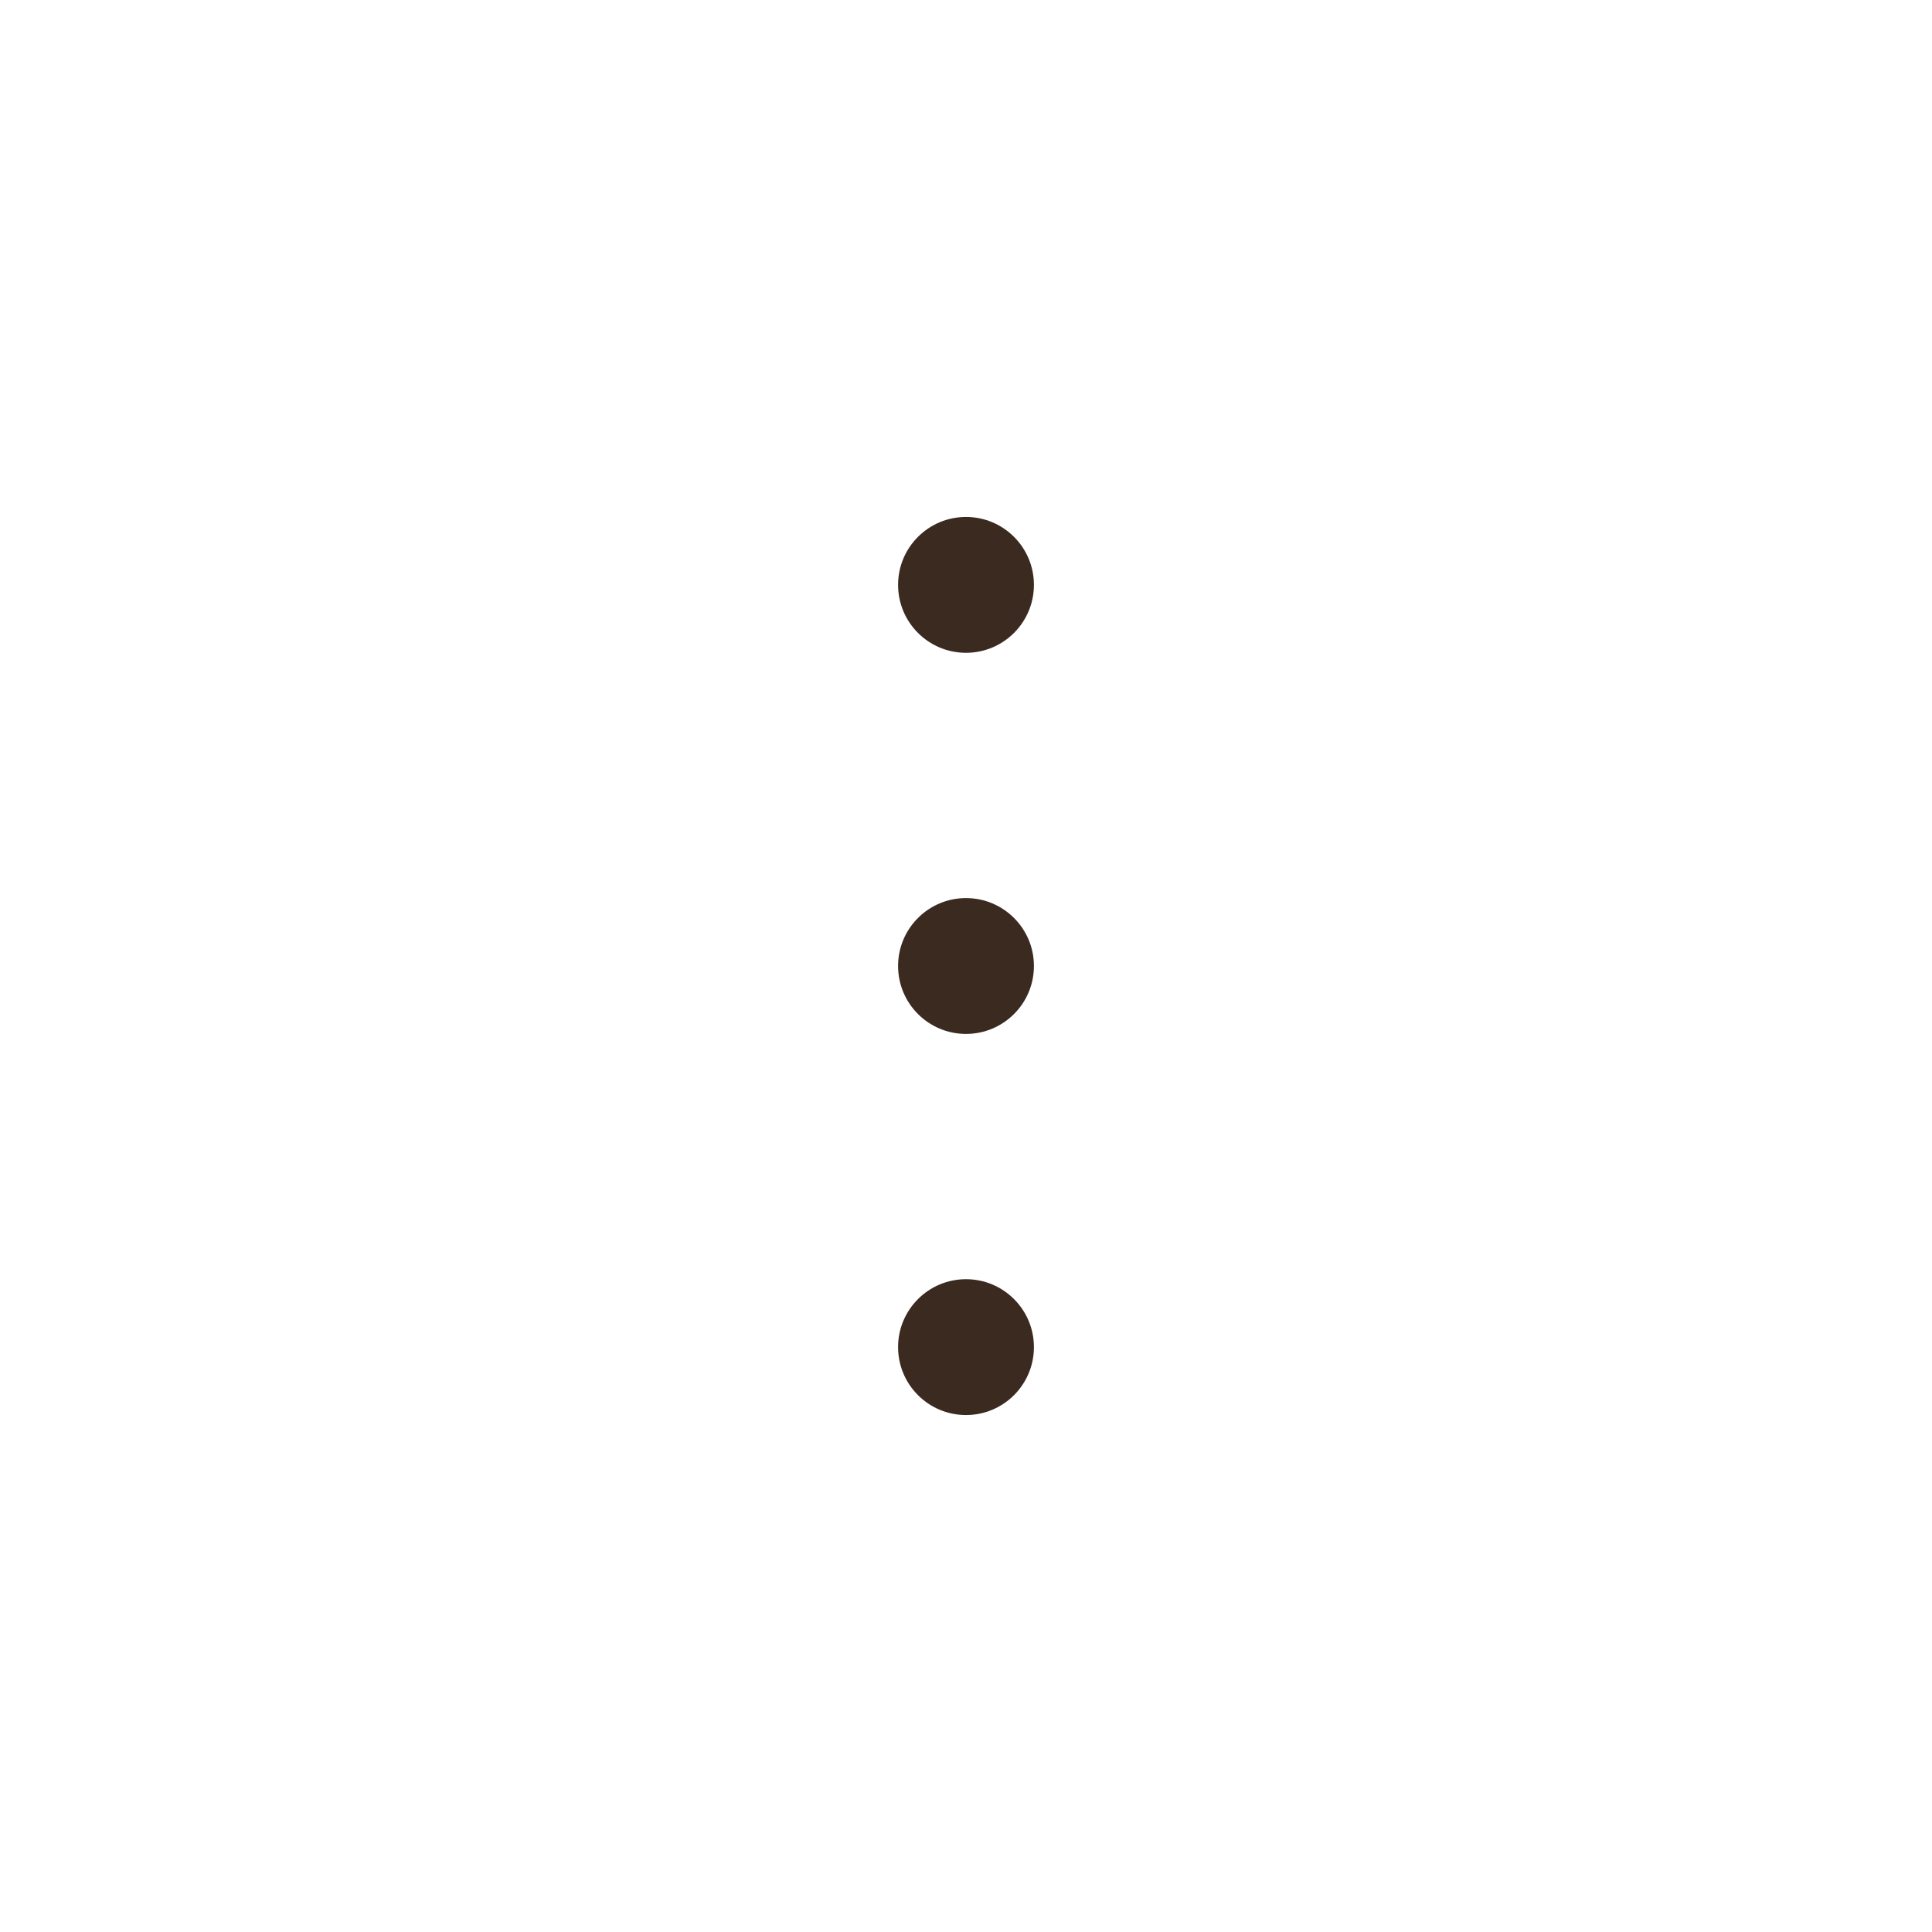
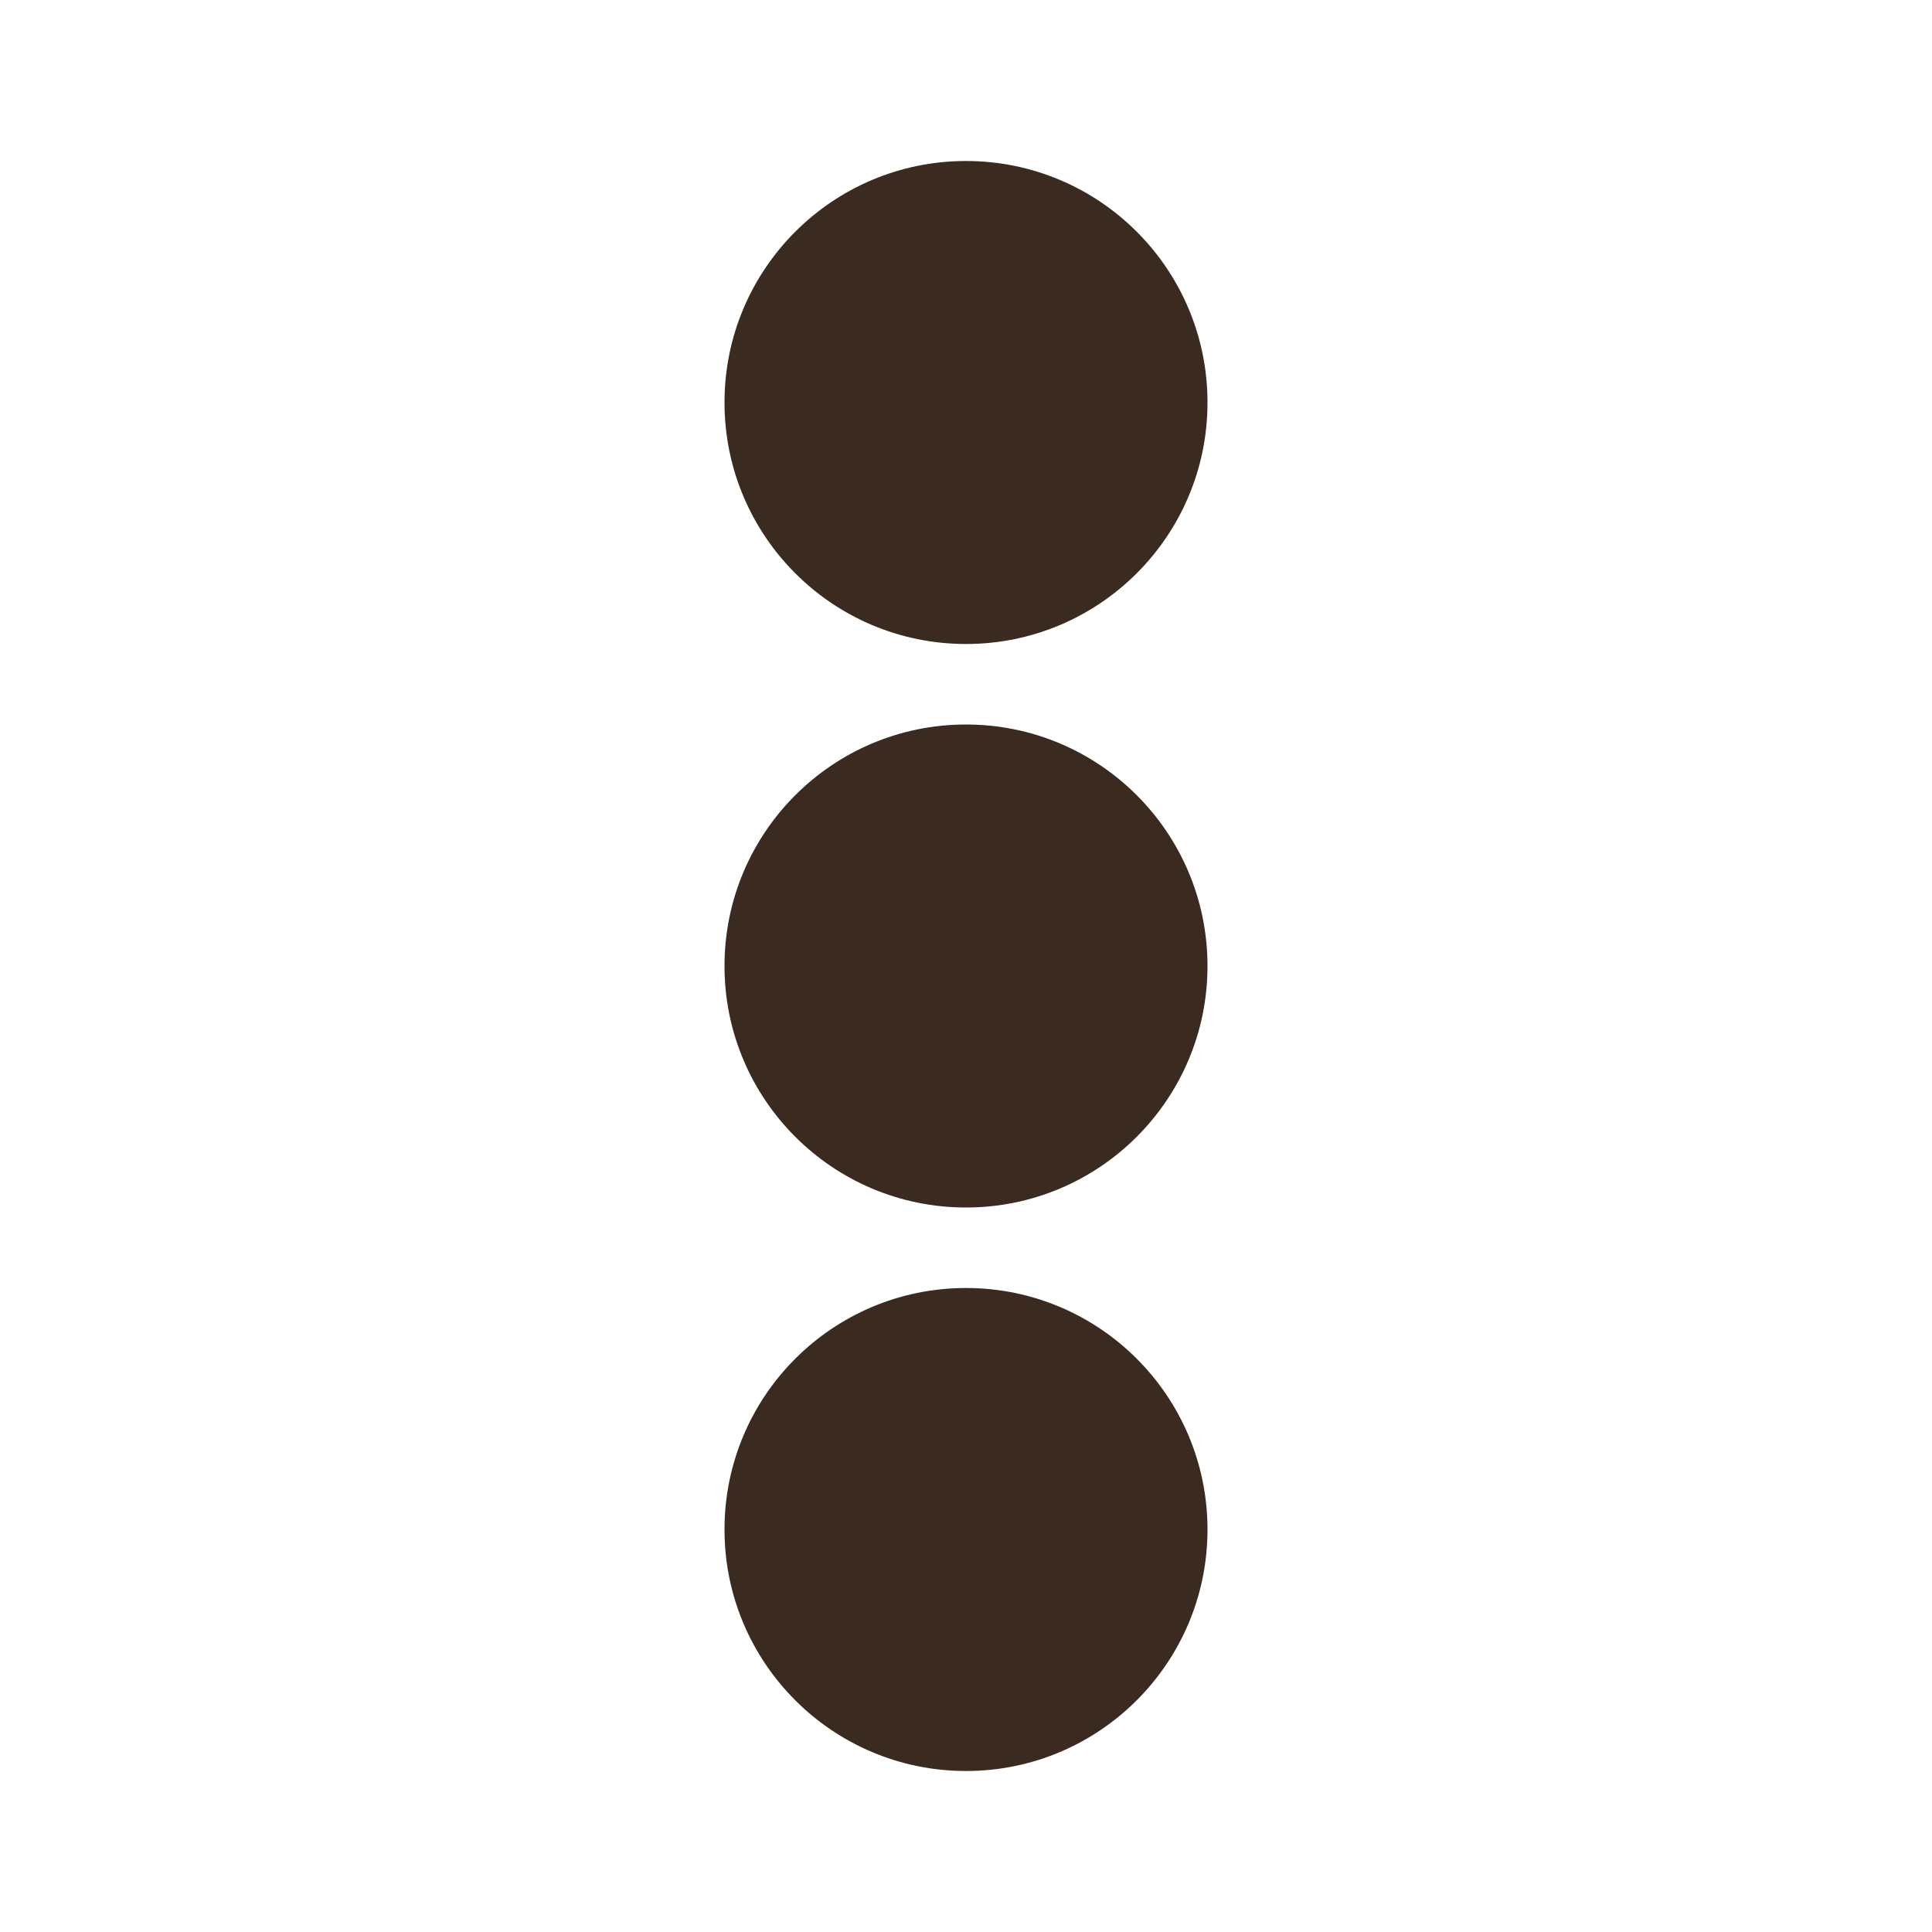
- <svg xmlns="http://www.w3.org/2000/svg" width="512" height="512" viewBox="0 0 512 512">
+ <svg xmlns="http://www.w3.org/2000/svg" width="24" height="24" viewBox="0 0 24 24">
  <g fill="#3B2A20">
-     <circle cx="256" cy="155" r="18" />
-     <circle cx="256" cy="256" r="18" />
-     <circle cx="256" cy="357" r="18" />
+     <circle cx="12" cy="5" r="3" />
+     <circle cx="12" cy="12" r="3" />
+     <circle cx="12" cy="19" r="3" />
  </g>
</svg>
